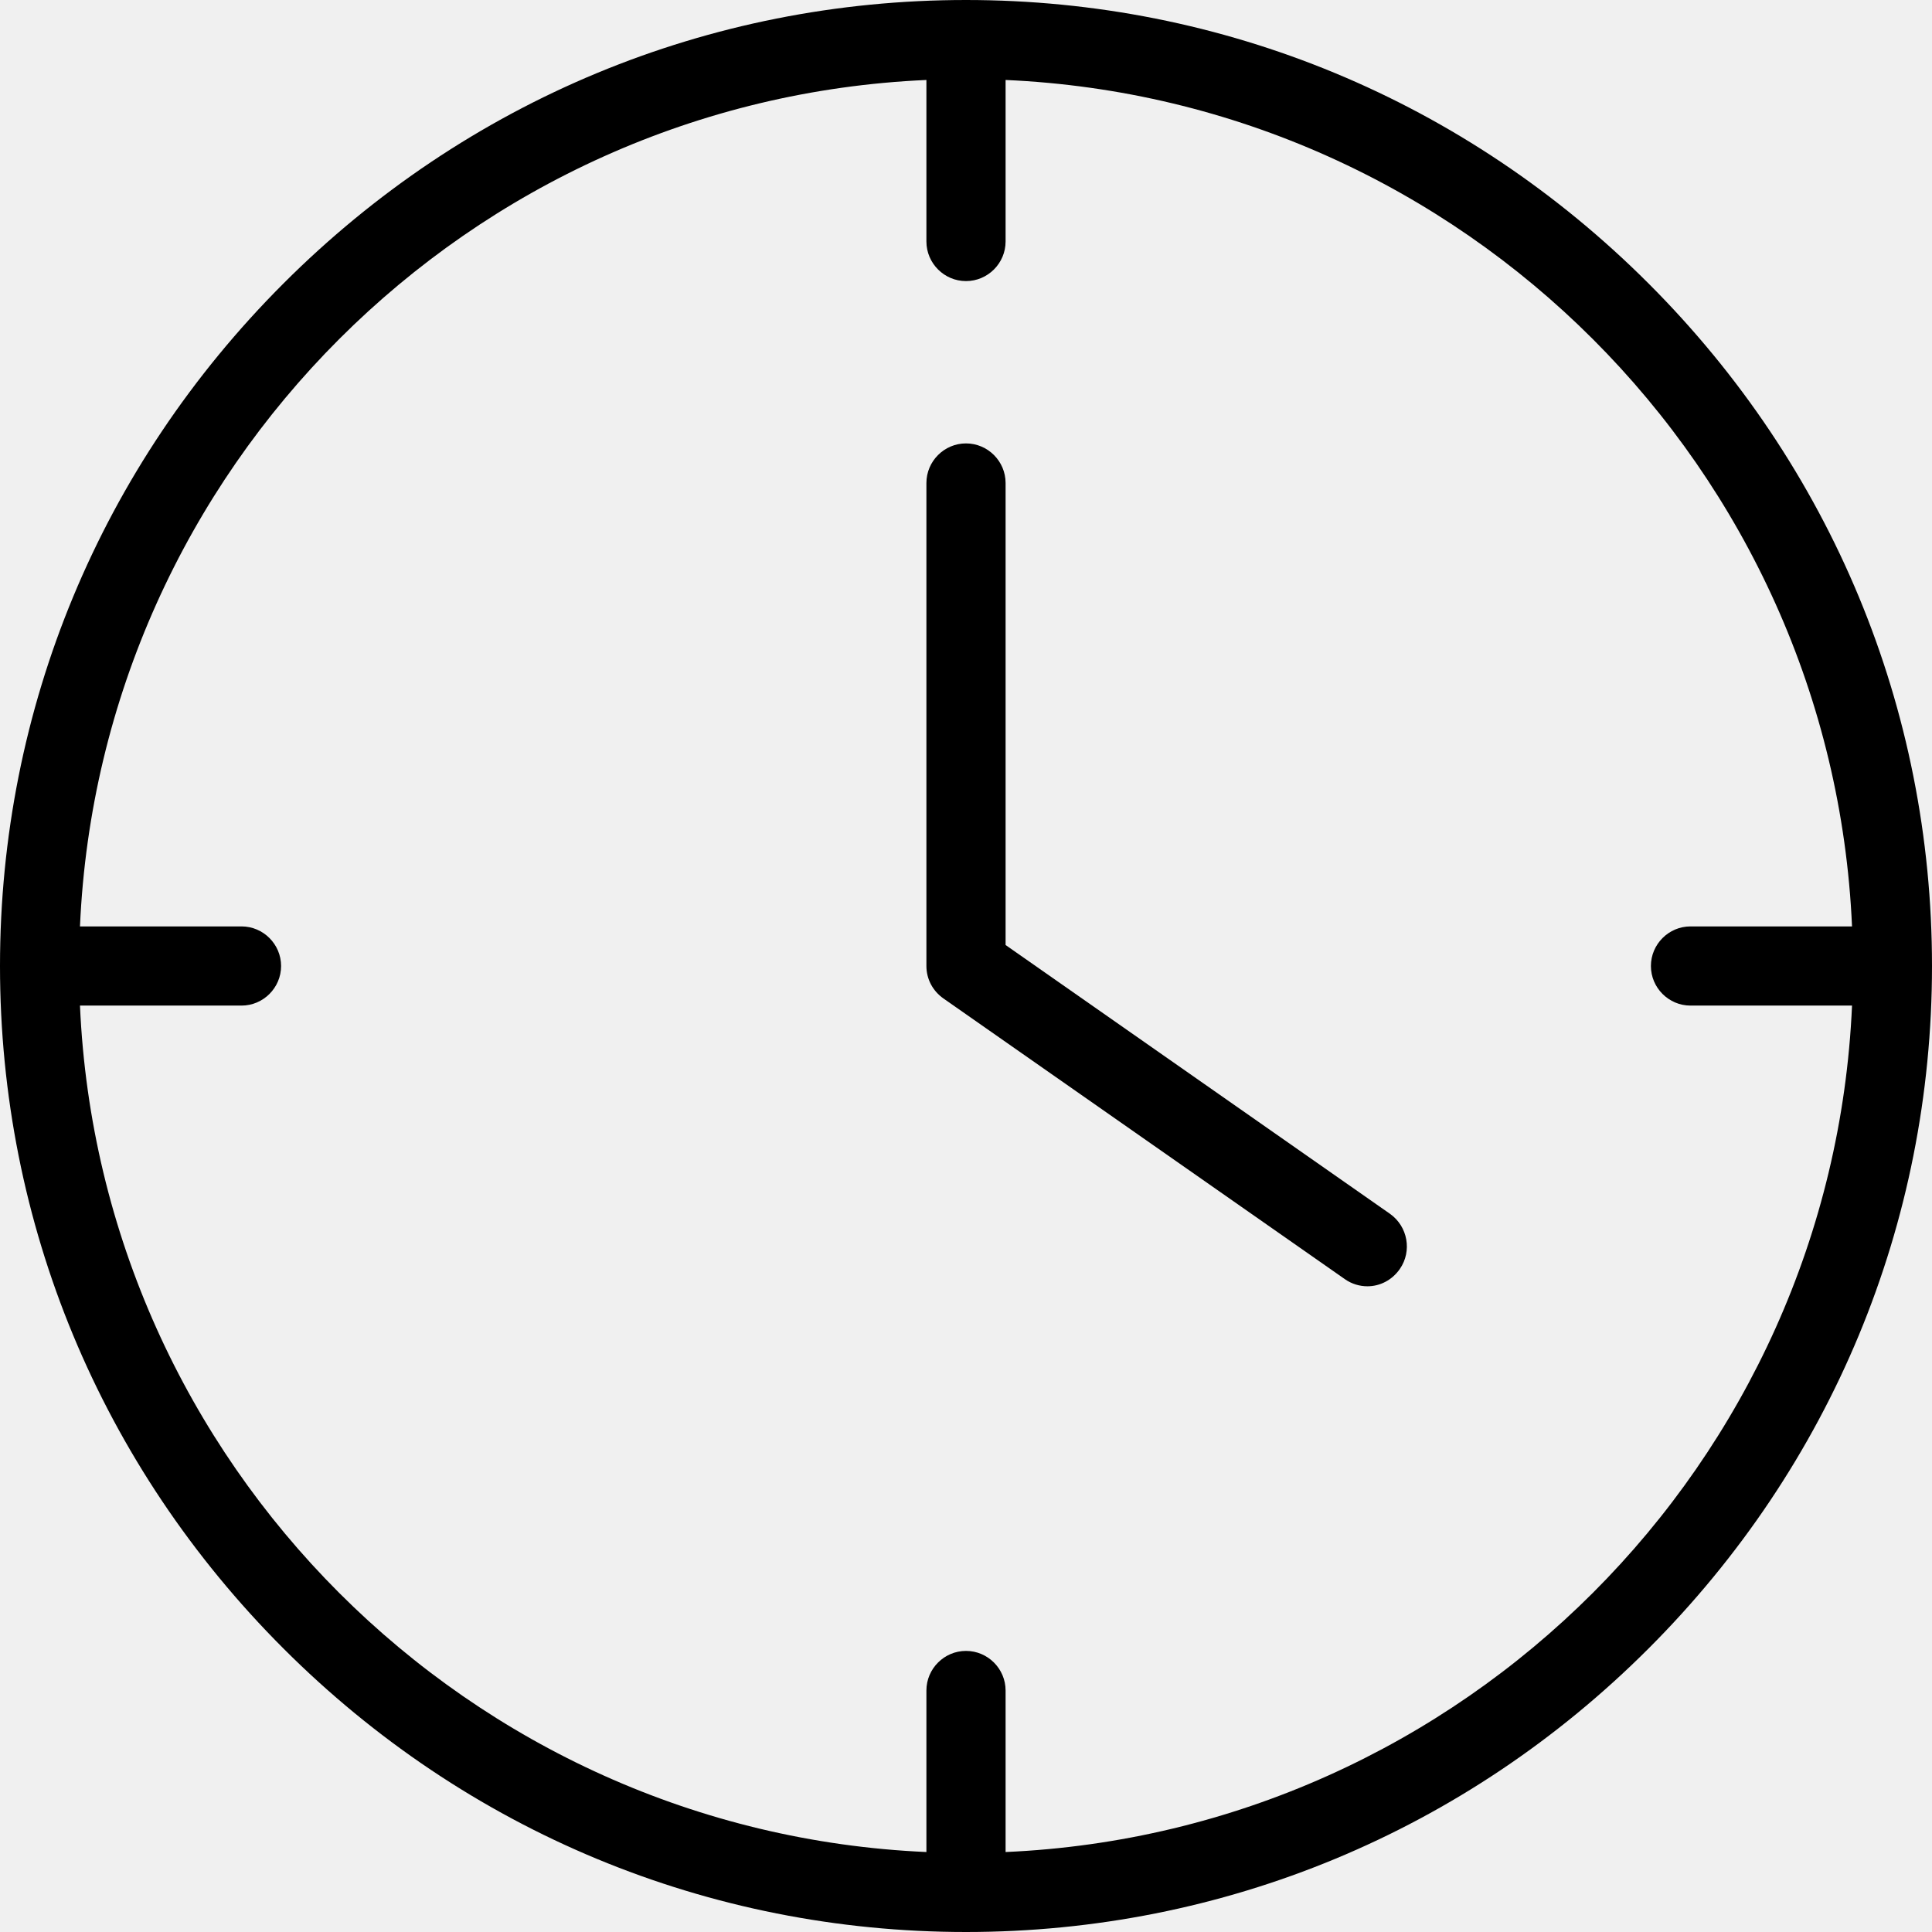
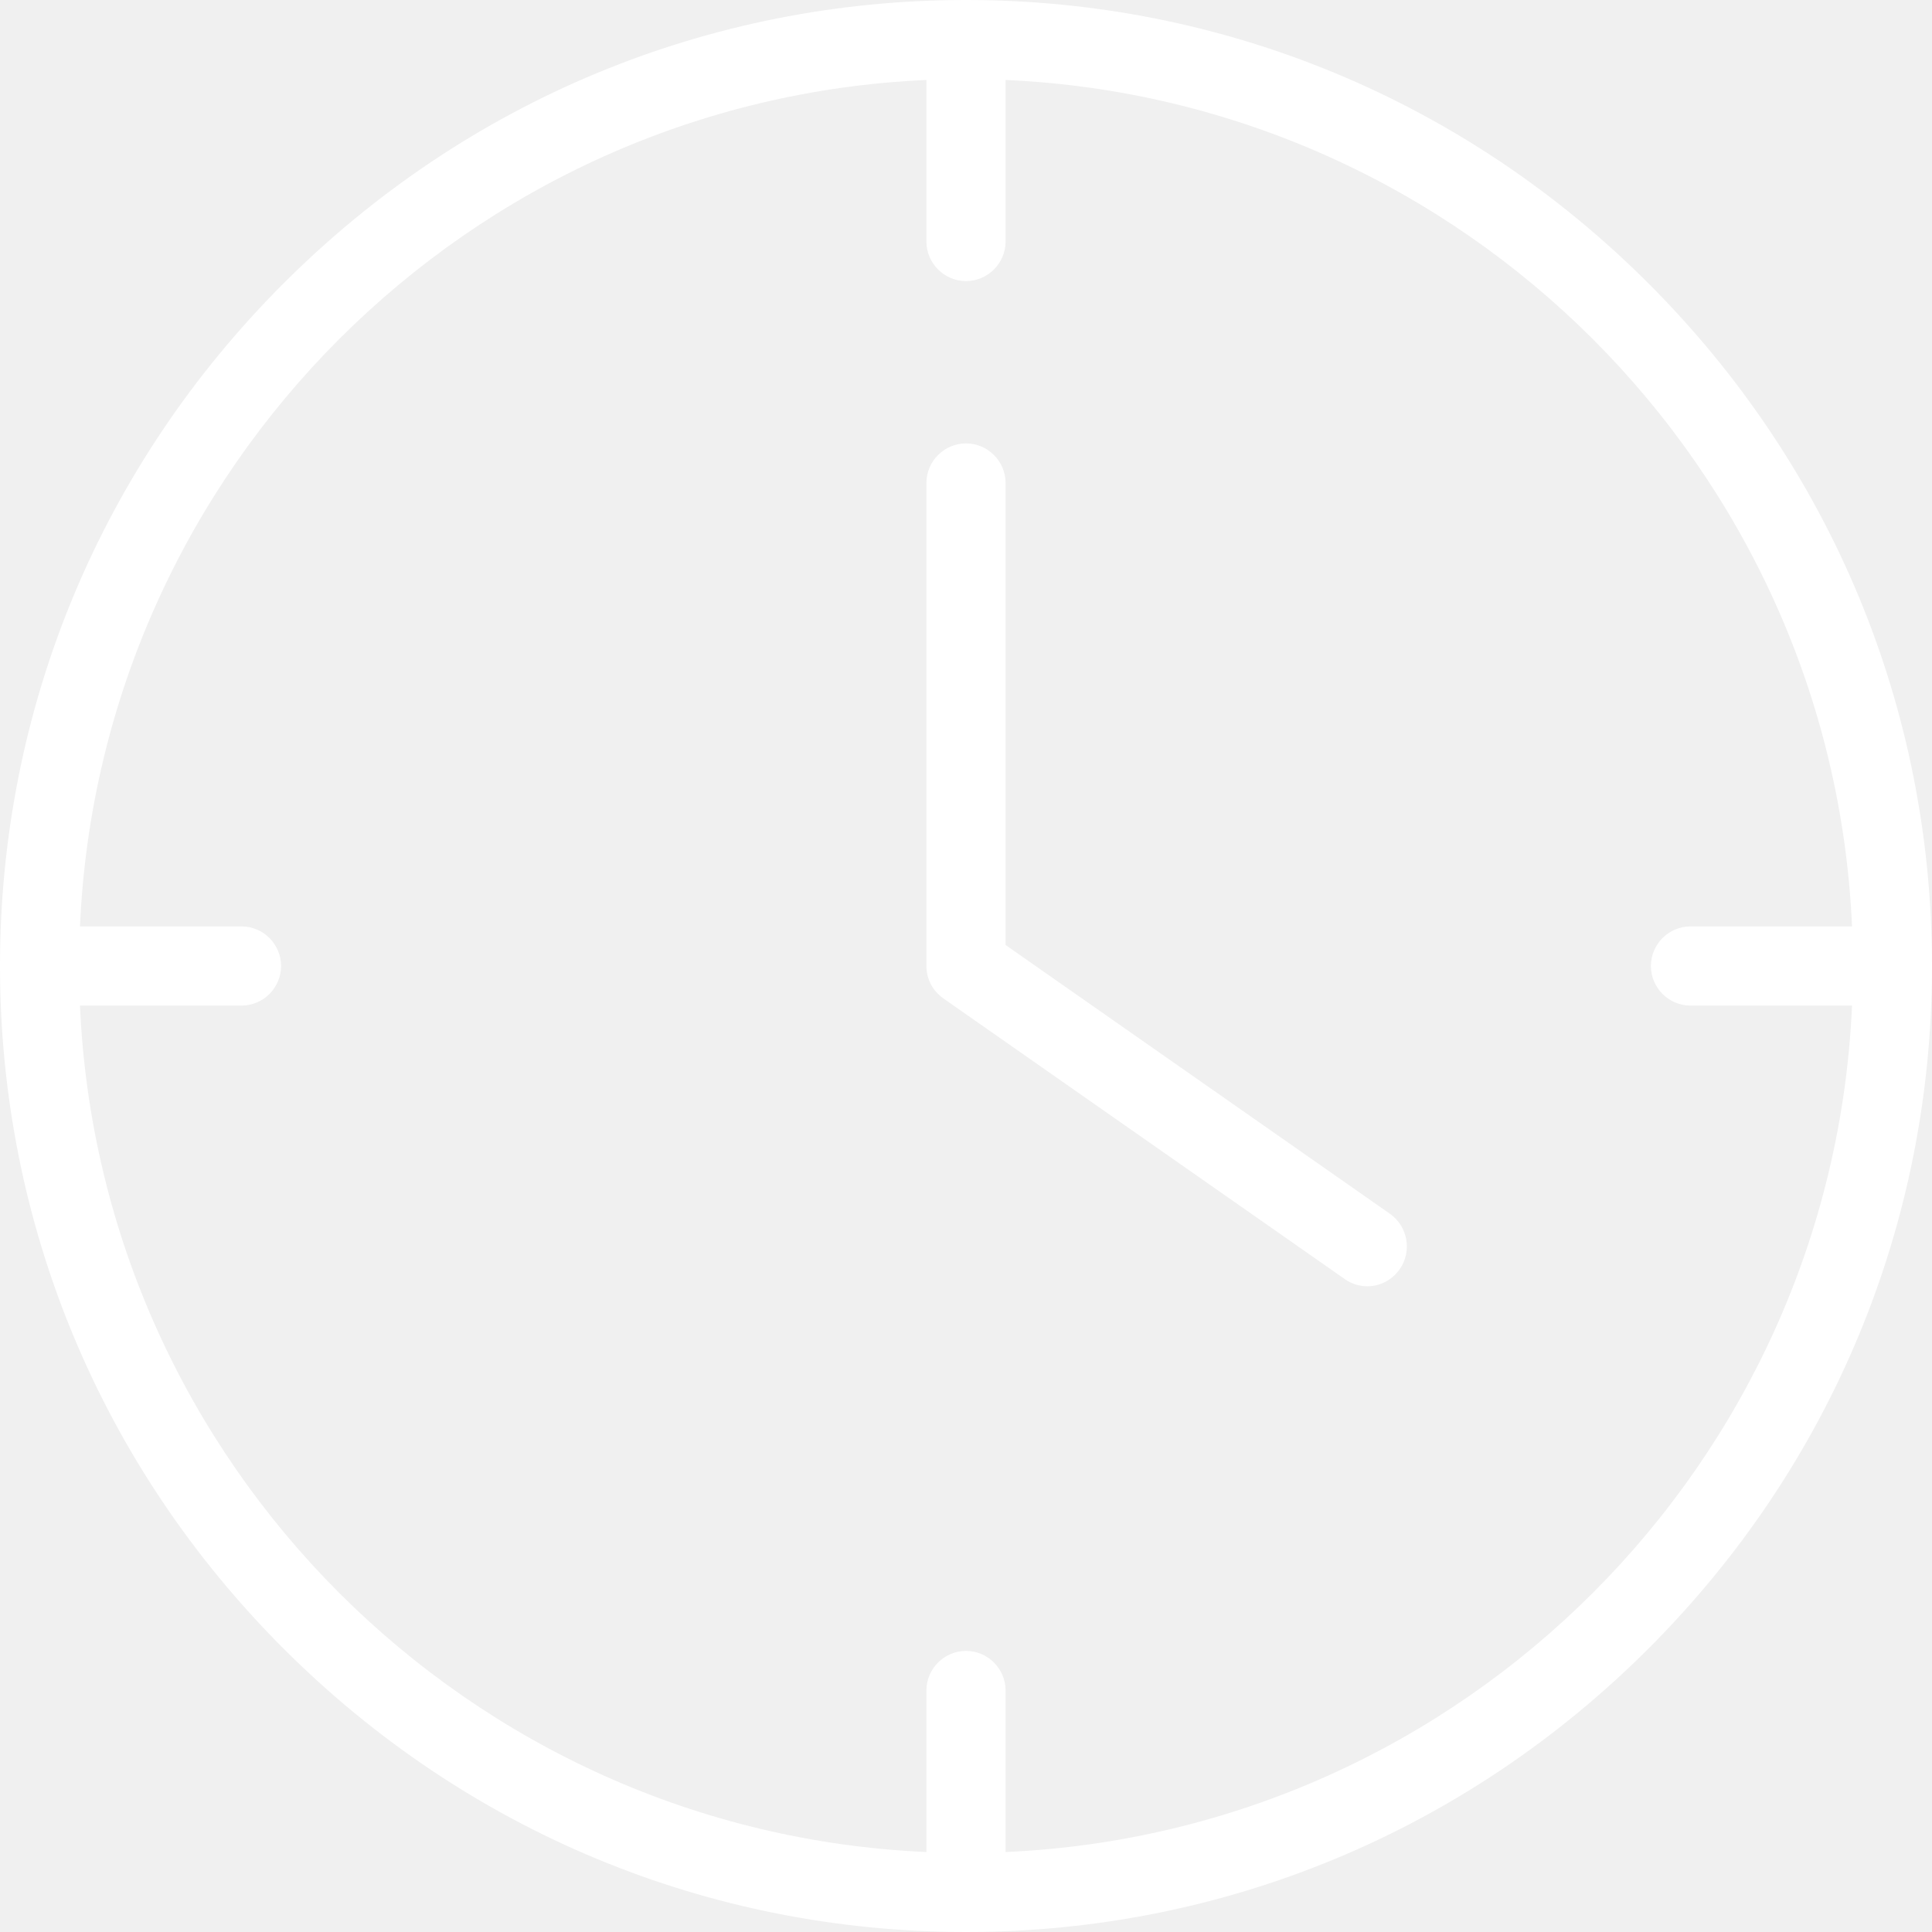
- <svg xmlns="http://www.w3.org/2000/svg" fill="#000000" height="800px" width="800px" version="1.1" id="Layer_1" viewBox="0 0 488 488" xml:space="preserve">
+ <svg xmlns="http://www.w3.org/2000/svg" fill="#FFFFFF" height="800px" width="800px" version="1.1" id="Layer_1" viewBox="0 0 488 488" xml:space="preserve">
  <g transform="translate(0 -540.36)">
    <g>
      <g>
        <path d="M351.1,846.96l-97.1-67.9v-116.7c0-5.5-4.5-10-10-10s-10,4.5-10,10v122c0,3.3,1.6,6.3,4.3,8.2l101.4,70.9     c1.7,1.2,3.7,1.8,5.7,1.8v0c3.1,0,6.2-1.5,8.2-4.4C356.7,856.36,355.6,850.16,351.1,846.96z" />
        <path d="M416.4,611.96L416.4,611.96c-46.2-46.2-107.4-71.6-172.4-71.6s-126.2,25.4-172.4,71.6C25.4,658.16,0,719.36,0,784.36     s25.4,126.2,71.6,172.4c46.2,46.2,107.4,71.6,172.4,71.6s126.2-25.4,172.4-71.6s71.6-107.4,71.6-172.4S462.6,658.16,416.4,611.96     z M254,1008.16L254,1008.16v-40.8c0-5.5-4.5-10-10-10s-10,4.5-10,10v40.8c-115.6-5.1-208.7-98.2-213.8-213.8H61     c5.5,0,10-4.5,10-10s-4.5-10-10-10H20.2c5.1-115.6,98.2-208.7,213.8-213.8v40.8c0,5.5,4.5,10,10,10s10-4.5,10-10v-40.8     c115.6,5.1,208.7,98.2,213.8,213.8H427c-5.5,0-10,4.5-10,10s4.5,10,10,10h40.8C462.7,909.96,369.6,1003.06,254,1008.16z" />
      </g>
    </g>
  </g>
</svg>
